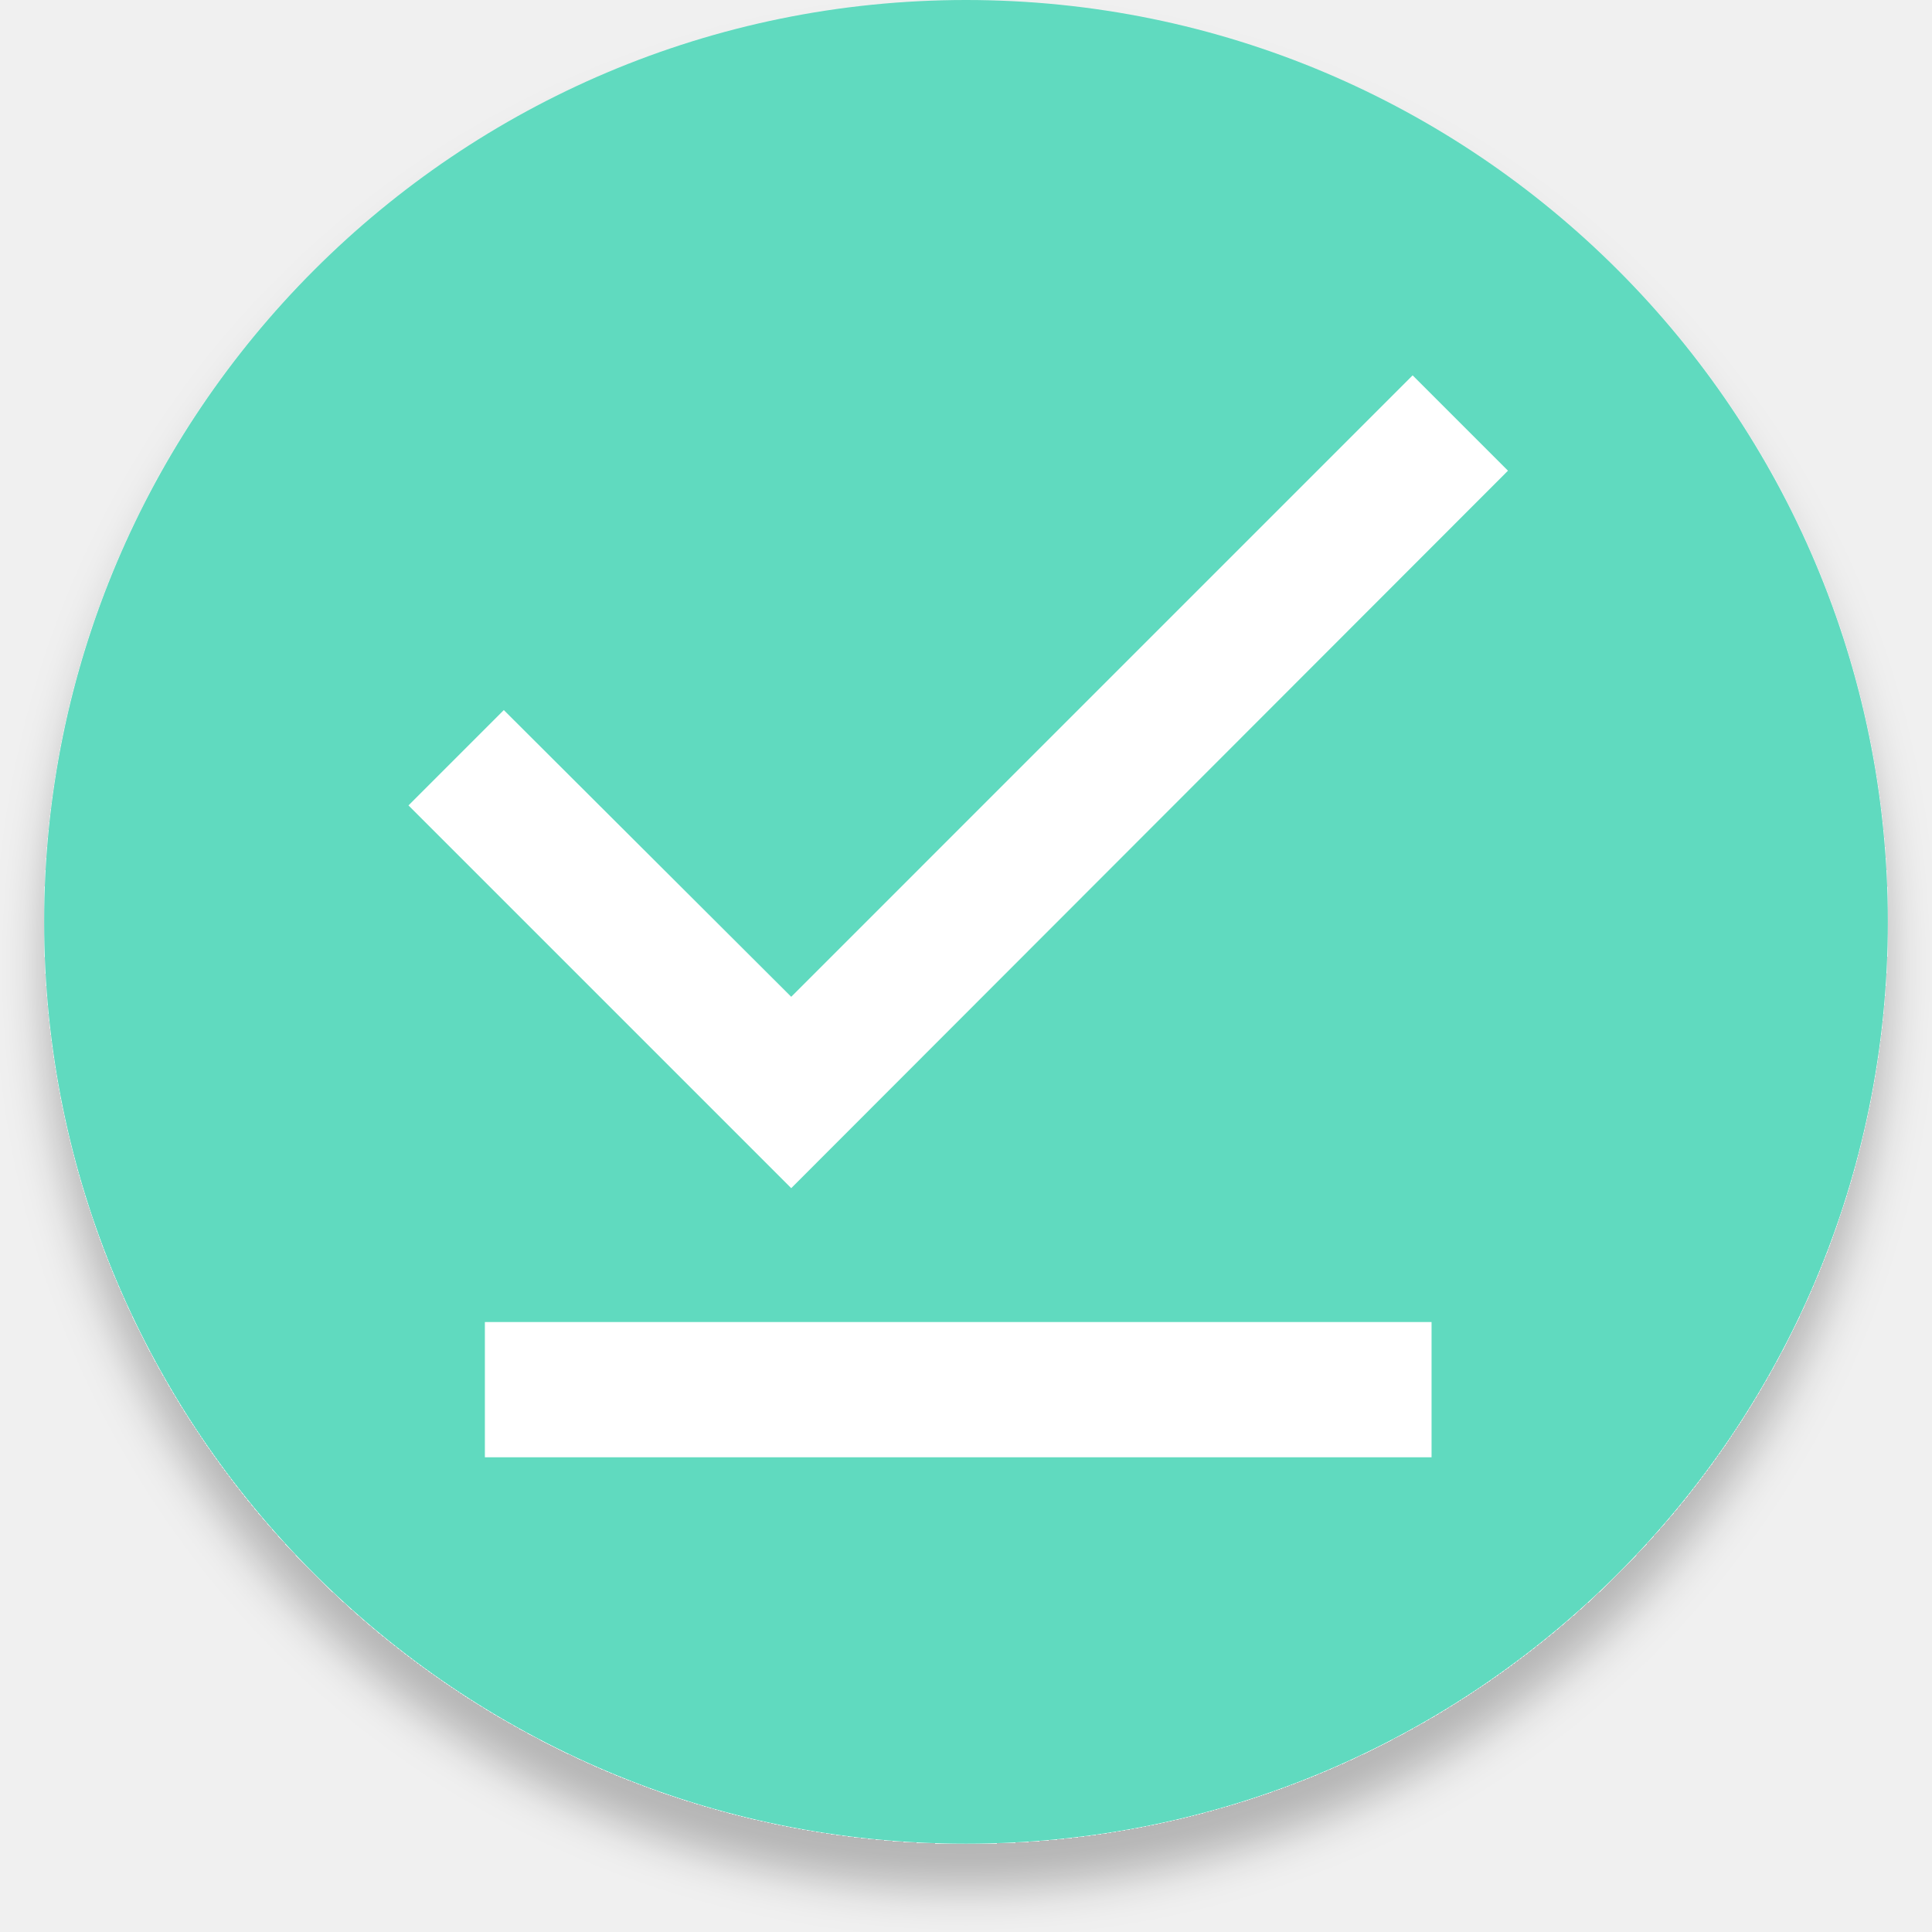
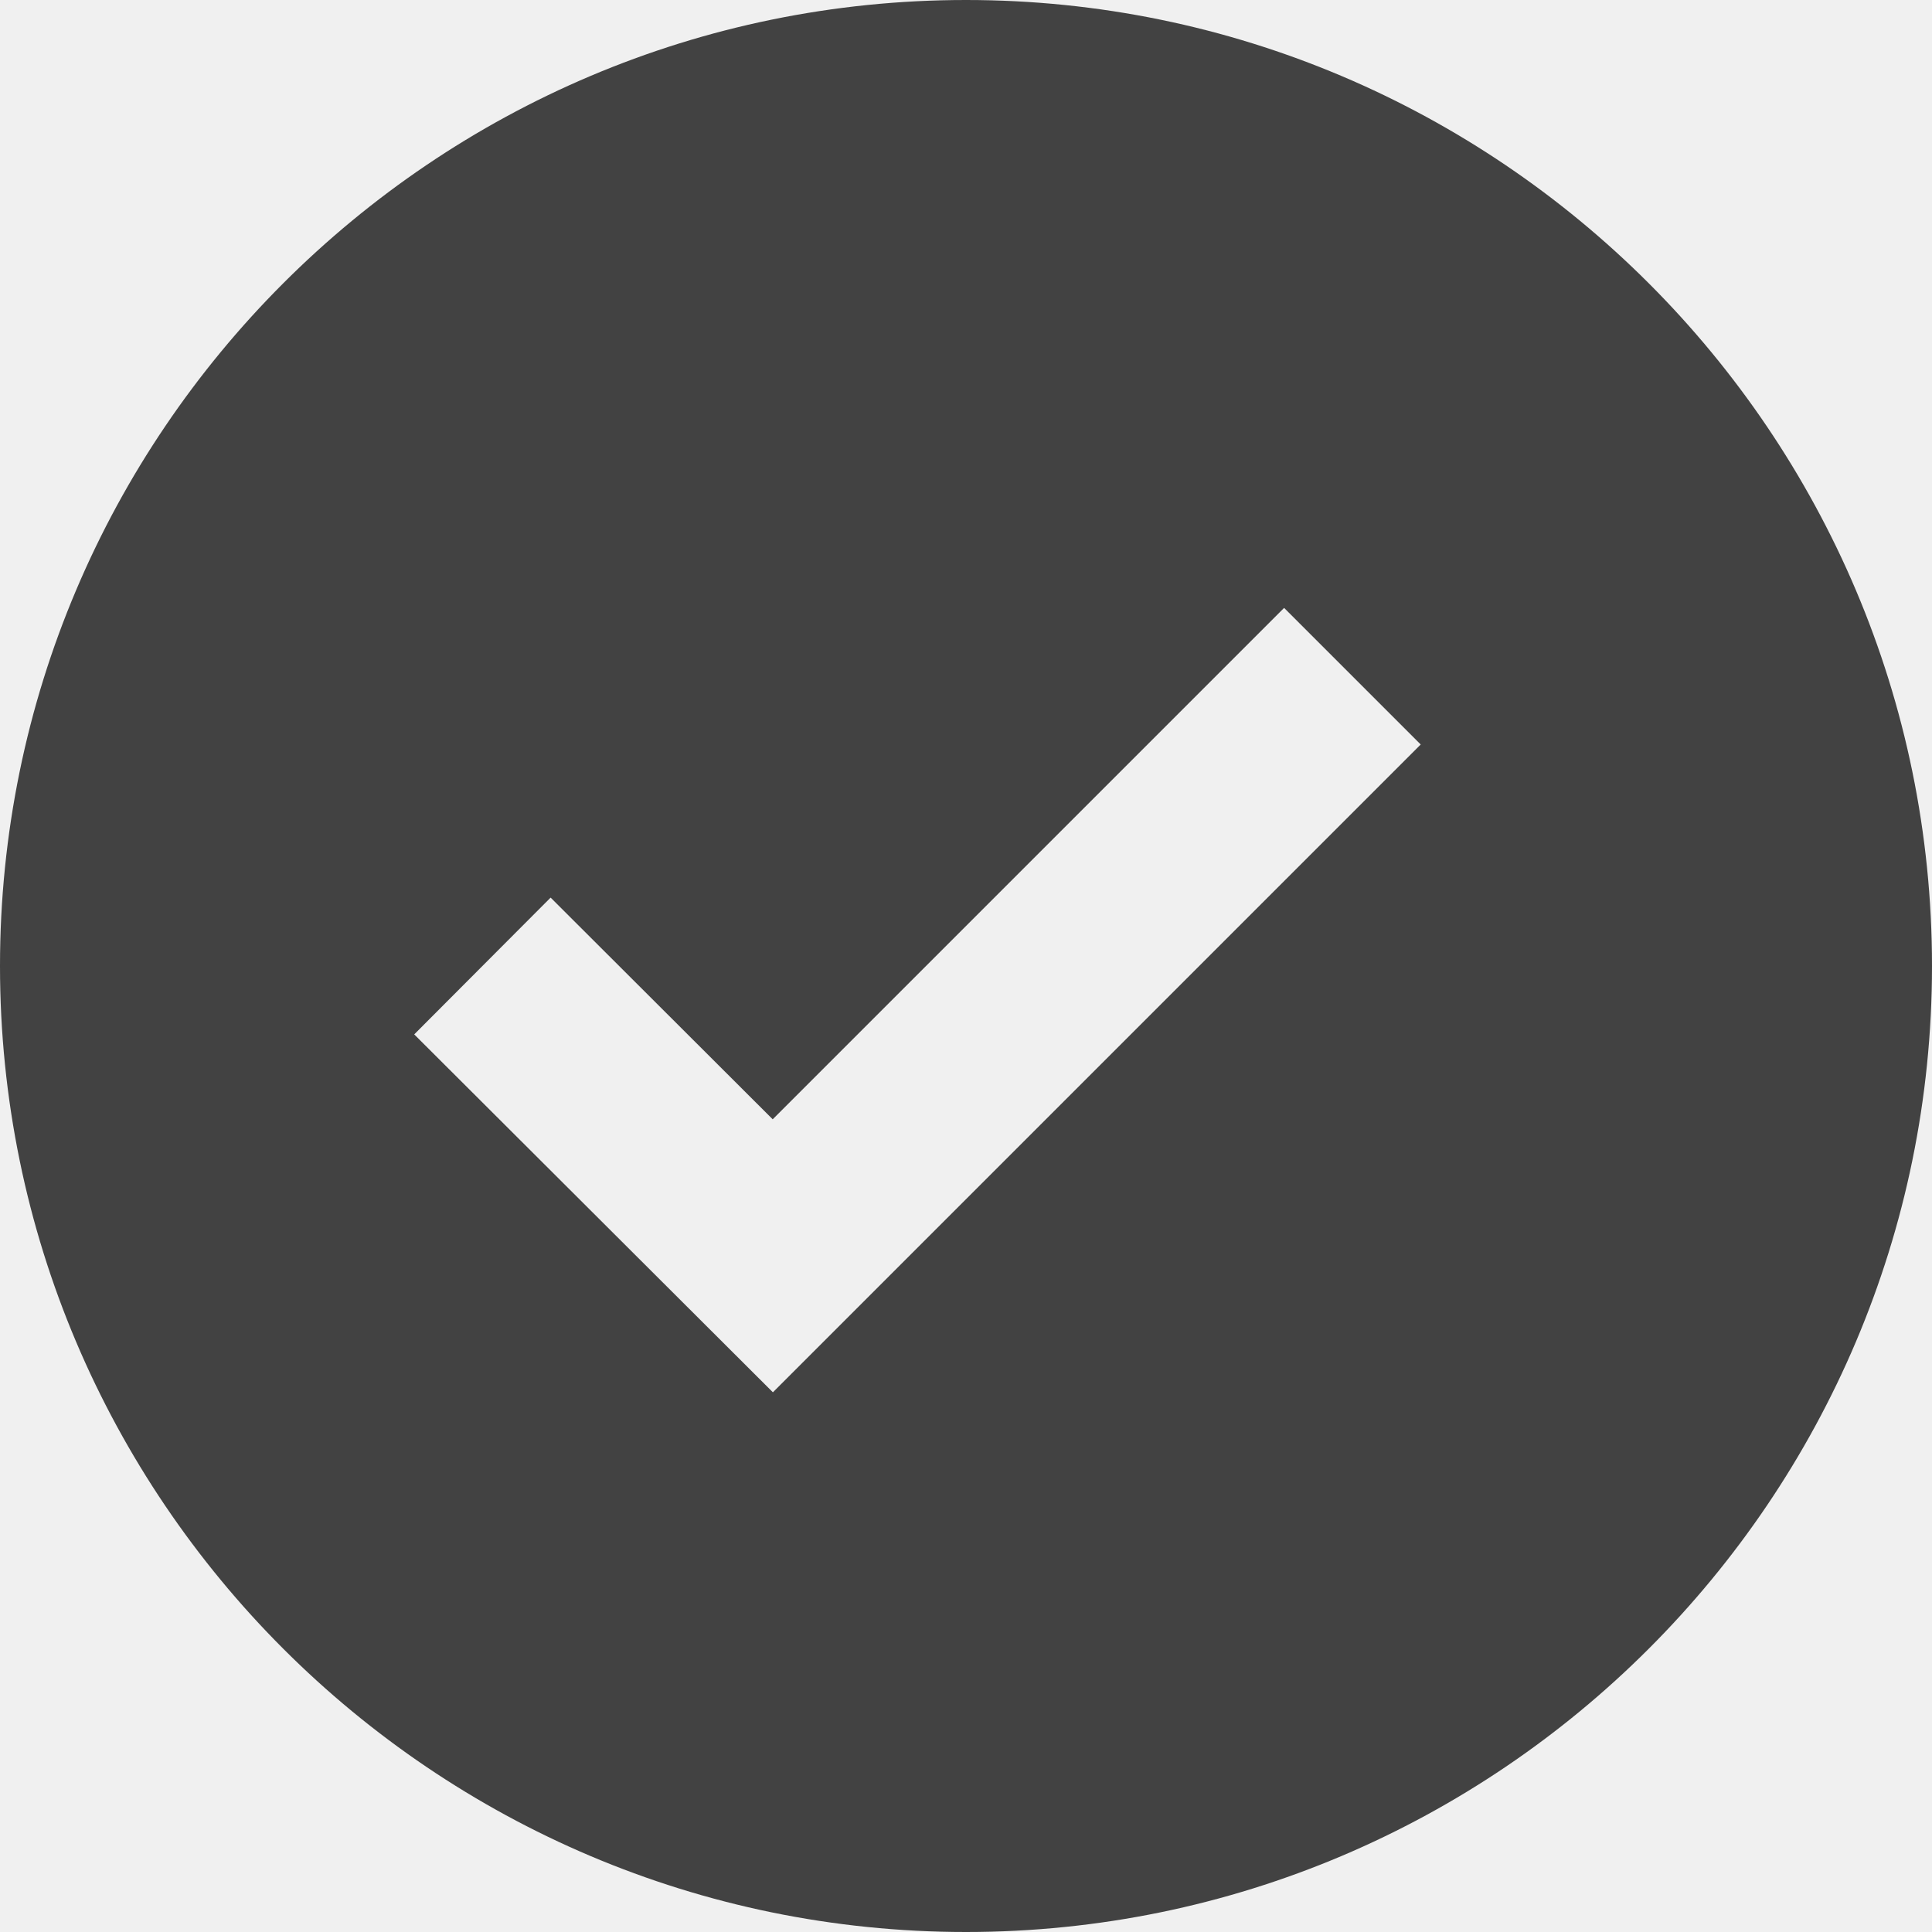
- <svg xmlns="http://www.w3.org/2000/svg" width="175" height="175" viewBox="0 0 175 175" fill="none">
-   <g filter="url(#filter0_d)">
-     <circle cx="87.5" cy="83.5" r="83.5" fill="#60DABF" />
-   </g>
-   <path d="M136.592 42.636L127.956 34L71.668 90.289L45.636 64.319L37 72.955L71.668 107.623L136.592 42.636Z" fill="white" />
-   <path d="M129.67 119.75H43.92V132H129.67V119.75Z" fill="white" />
-   <defs>
-     <filter id="filter0_d" x="0" y="0" width="175" height="175" filterUnits="userSpaceOnUse" color-interpolation-filters="sRGB">
-       <feFlood flood-opacity="0" result="BackgroundImageFix" />
-       <feColorMatrix in="SourceAlpha" type="matrix" values="0 0 0 0 0 0 0 0 0 0 0 0 0 0 0 0 0 0 127 0" result="hardAlpha" />
-       <feOffset dy="4" />
-       <feGaussianBlur stdDeviation="2" />
-       <feComposite in2="hardAlpha" operator="out" />
-       <feColorMatrix type="matrix" values="0 0 0 0 0 0 0 0 0 0 0 0 0 0 0 0 0 0 0.25 0" />
-       <feBlend mode="normal" in2="BackgroundImageFix" result="effect1_dropShadow" />
-       <feBlend mode="normal" in="SourceGraphic" in2="effect1_dropShadow" result="shape" />
-     </filter>
-   </defs>
+ <svg xmlns="http://www.w3.org/2000/svg" width="20" height="20" viewBox="0 0 20 20" fill="none">
+   <path d="M10 0C4.486 0 0 4.486 0 10C0 15.514 4.486 20 10 20C15.514 20 20 15.514 20 10C20 4.486 15.514 0 10 0ZM8.001 14.413L4.288 10.708L5.7 9.292L7.999 11.587L13.293 6.293L14.707 7.707L8.001 14.413V14.413Z" fill="#424242" />
</svg>
